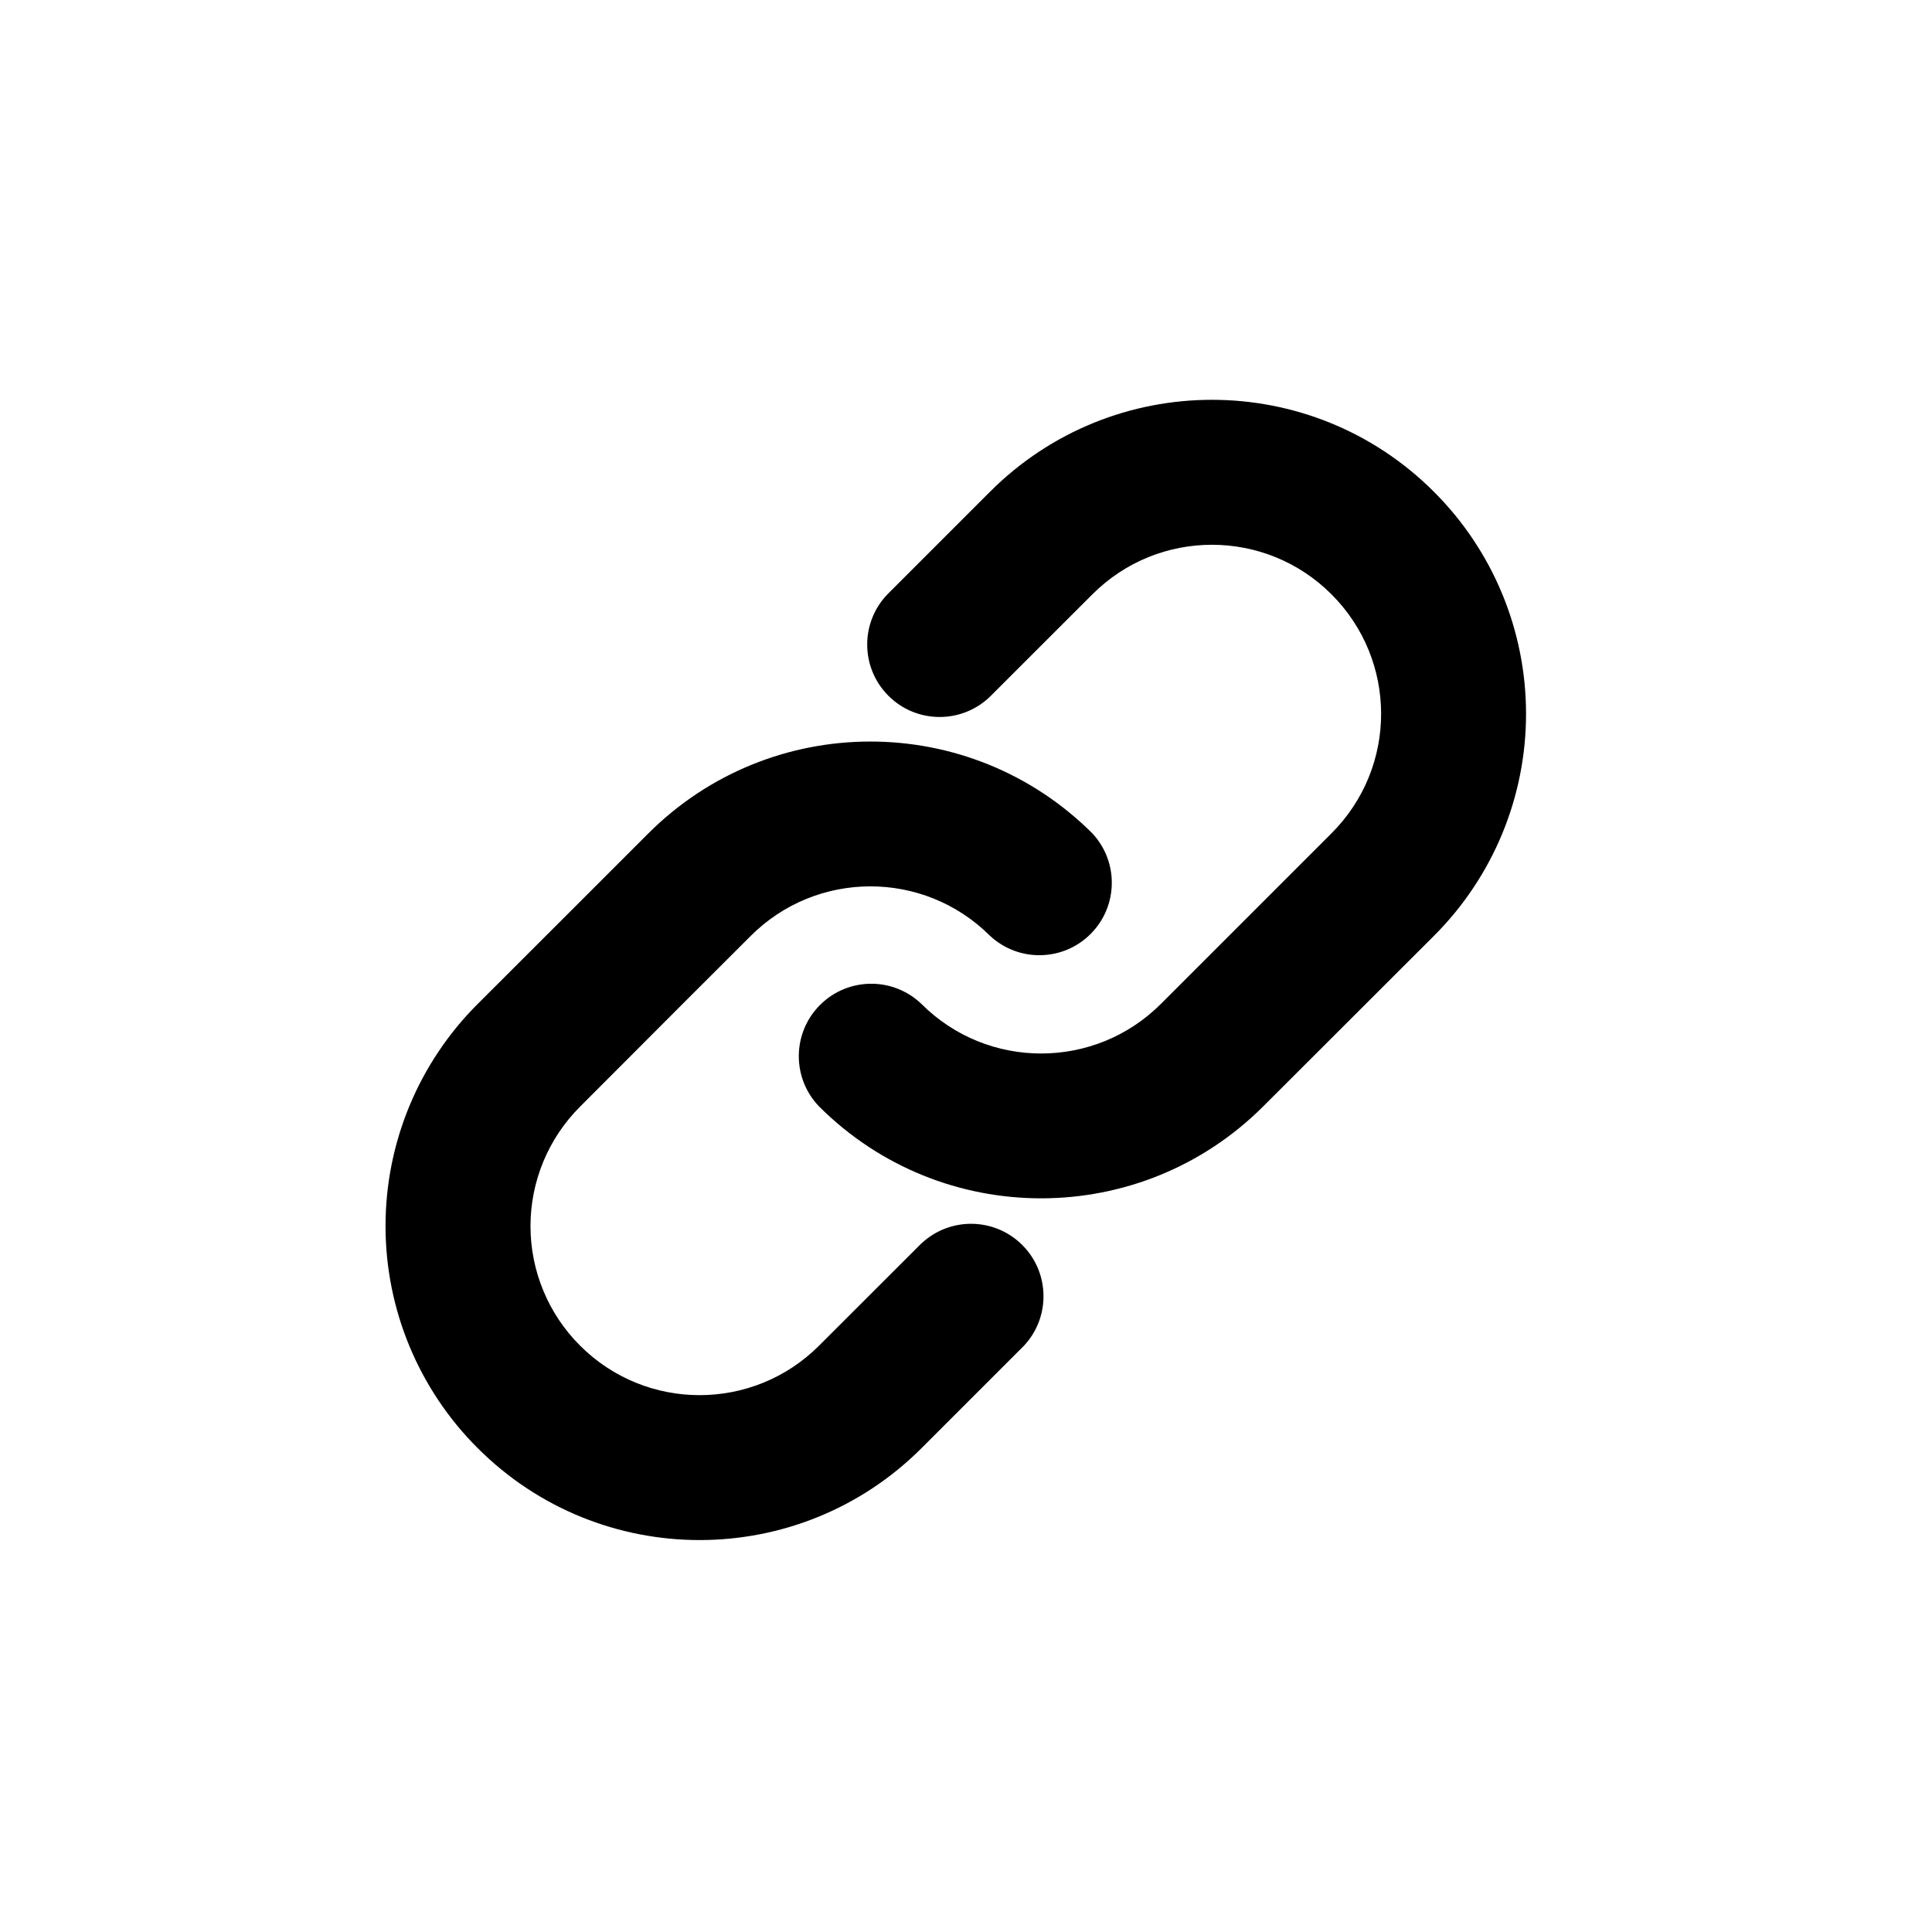
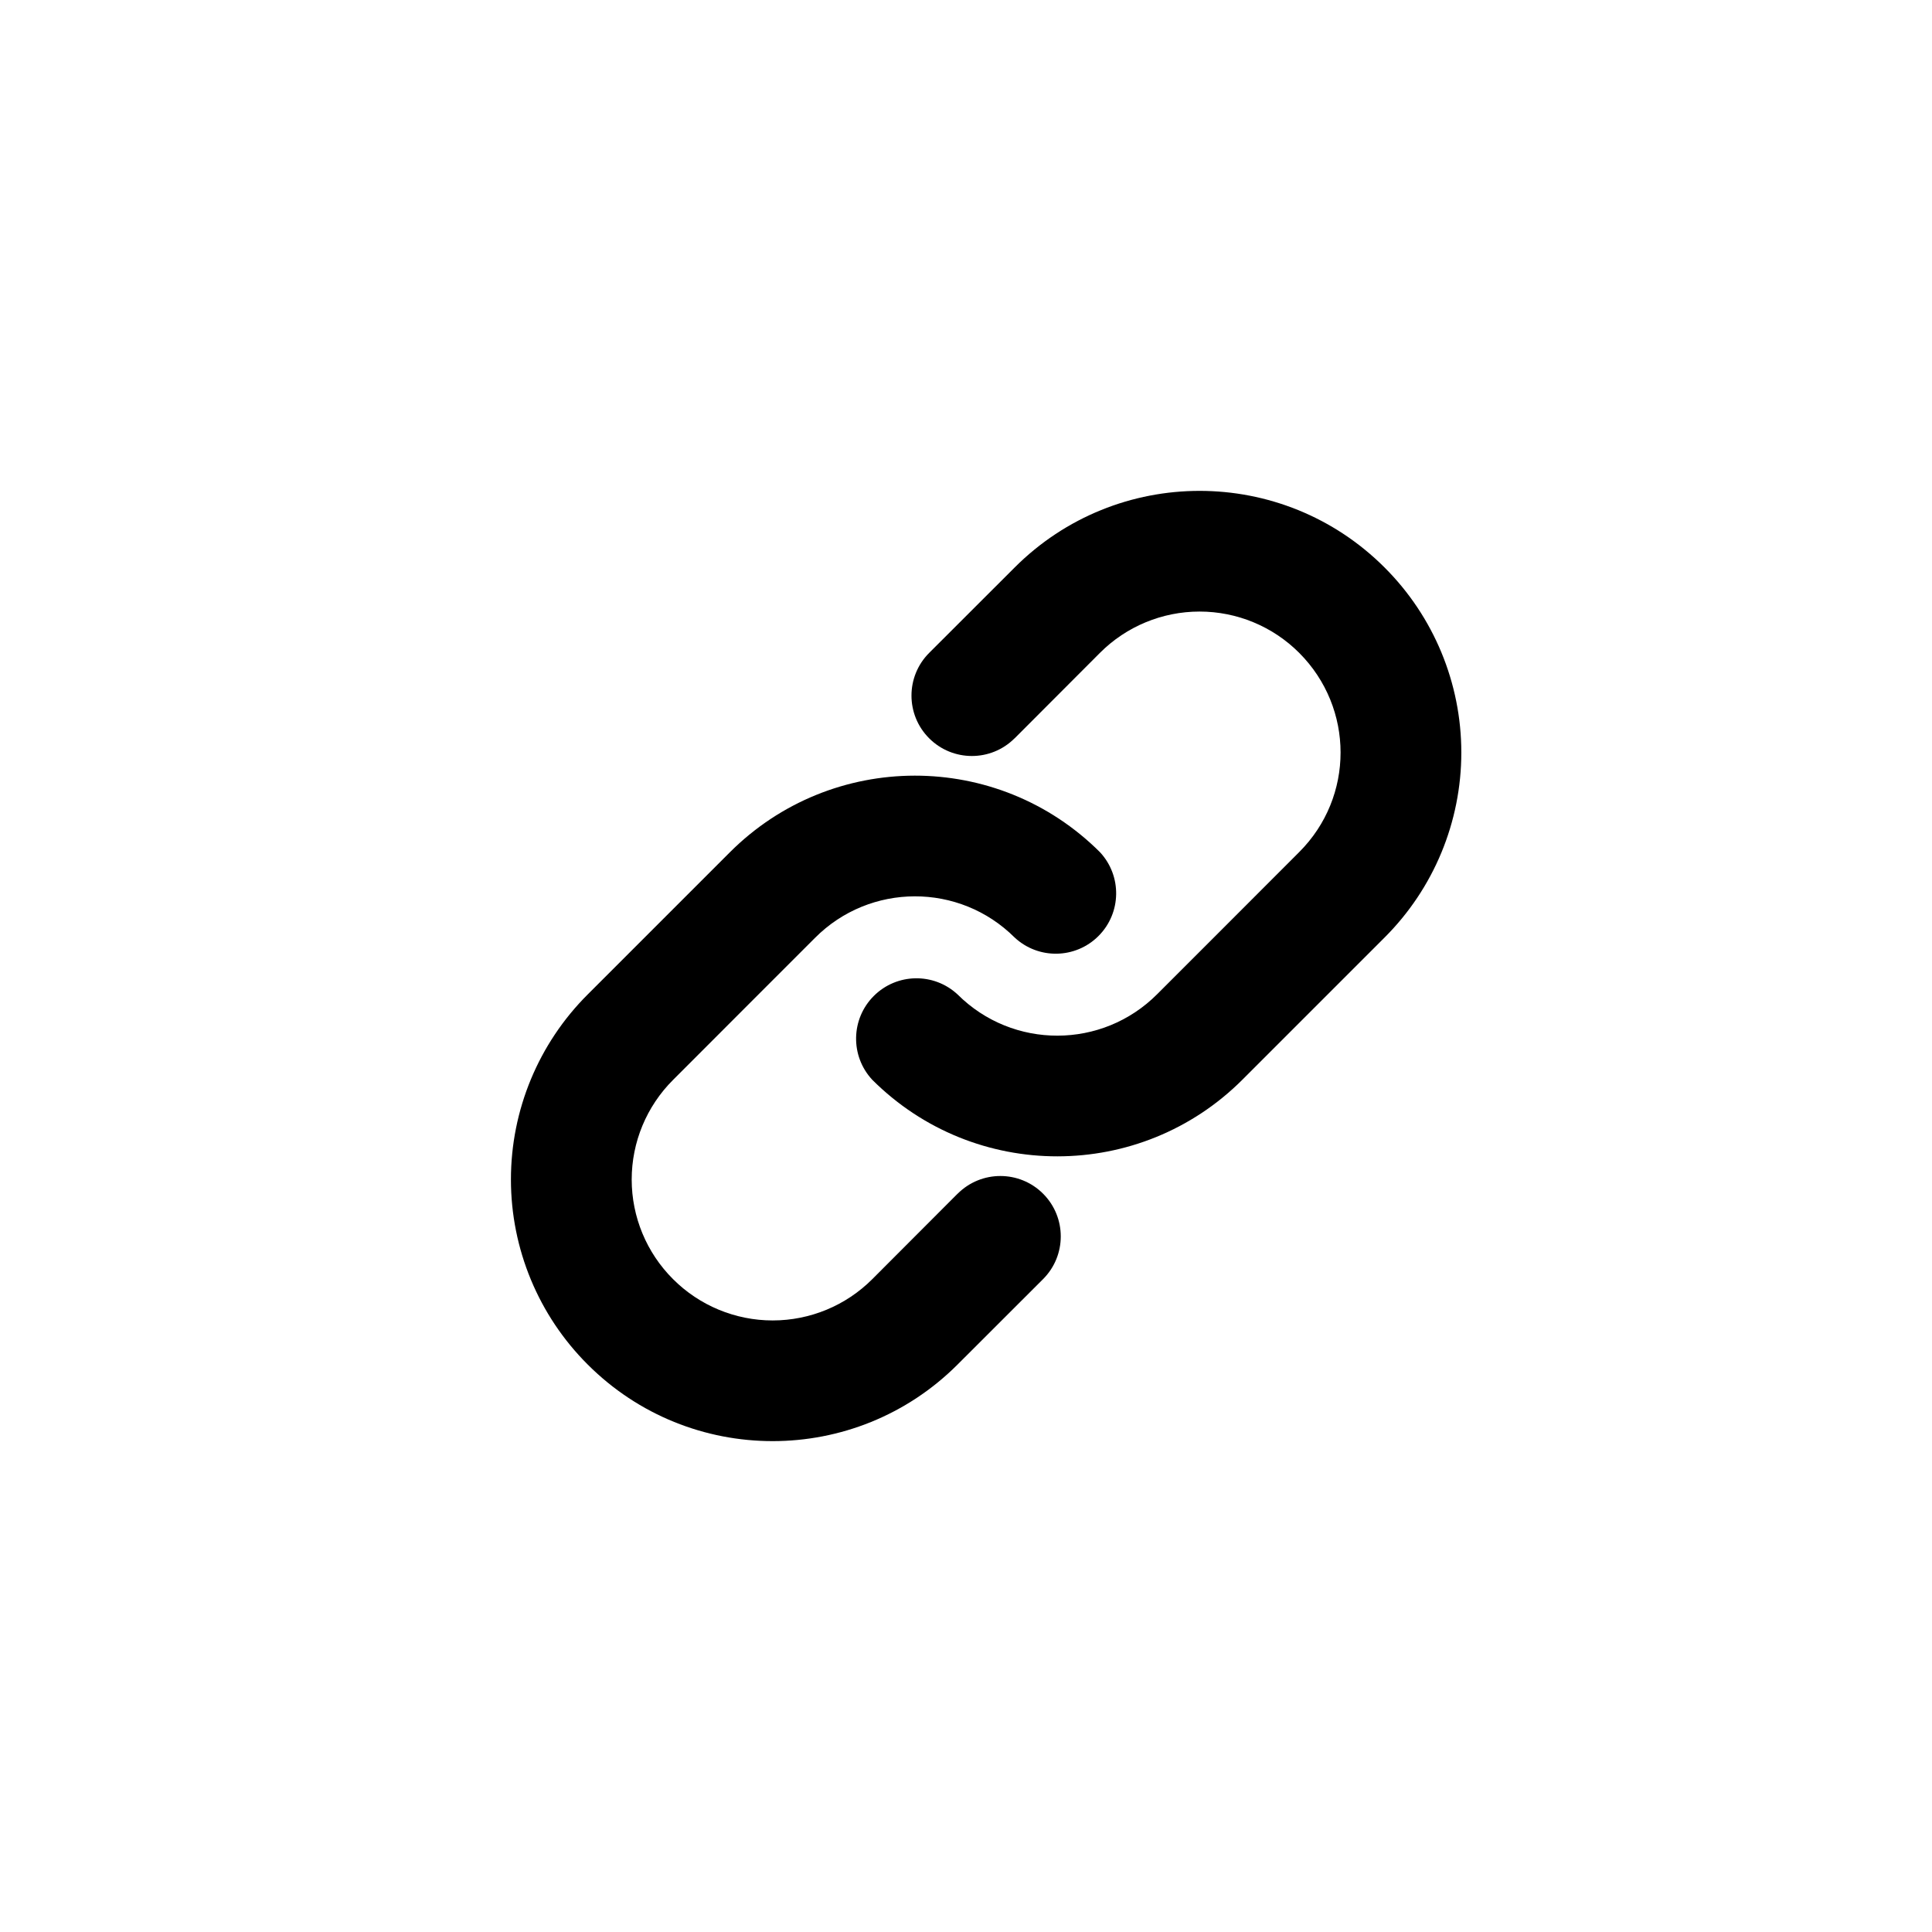
- <svg xmlns="http://www.w3.org/2000/svg" width="20" height="20" viewBox="0 0 20 20">
-   <path d="M10.248 7.212l1.061-1.06a1.749 1.749 0 0 1 2.474 0c.685.684.686 1.789.001 2.474l-1.061 1.061-.703.703a1.753 1.753 0 0 1-2.48.004.75.75 0 0 0-1.06 1.061 3.253 3.253 0 0 0 4.6-.005l.703-.702 1.062-1.061a3.247 3.247 0 0 0-.001-4.596 3.249 3.249 0 0 0-4.596 0l-1.06 1.06a.75.75 0 0 0 1.06 1.061zM9.54 12.87l-1.061 1.06a1.749 1.749 0 0 1-2.474 0 1.747 1.747 0 0 1 0-2.474l1.06-1.062.703-.702a1.753 1.753 0 0 1 2.48-.005.75.75 0 0 0 1.06-1.06 3.253 3.253 0 0 0-4.6.004l-.703.703-1.061 1.06a3.247 3.247 0 0 0 0 4.596 3.249 3.249 0 0 0 4.596.001l1.061-1.061a.75.75 0 0 0-1.06-1.06z" fill="currentColor" fill-rule="evenodd" />
+ <svg xmlns="http://www.w3.org/2000/svg" width="24" height="24" viewBox="0 0 24 24">
+   <path d="M12.604 9.172l1.06-1.062a1.749 1.749 0 0 1 2.475 0c.685.686.686 1.79 0 2.475l-1.06 1.061-.703.703a1.753 1.753 0 0 1-2.48.005.75.75 0 0 0-1.06 1.06 3.253 3.253 0 0 0 4.6-.004l.703-.703 1.061-1.061a3.247 3.247 0 0 0 0-4.596 3.249 3.249 0 0 0-4.596 0l-1.061 1.06a.75.75 0 0 0 1.06 1.062zm-.708 5.656l-1.06 1.062a1.749 1.749 0 0 1-2.475 0 1.747 1.747 0 0 1 0-2.475l1.06-1.061.703-.703a1.753 1.753 0 0 1 2.48-.005.75.75 0 0 0 1.06-1.06 3.253 3.253 0 0 0-4.6.004l-.703.703L7.3 12.354a3.247 3.247 0 0 0 0 4.596 3.249 3.249 0 0 0 4.596 0l1.061-1.06a.75.75 0 1 0-1.06-1.062z" fill="currentColor" fill-rule="evenodd" />
</svg>
